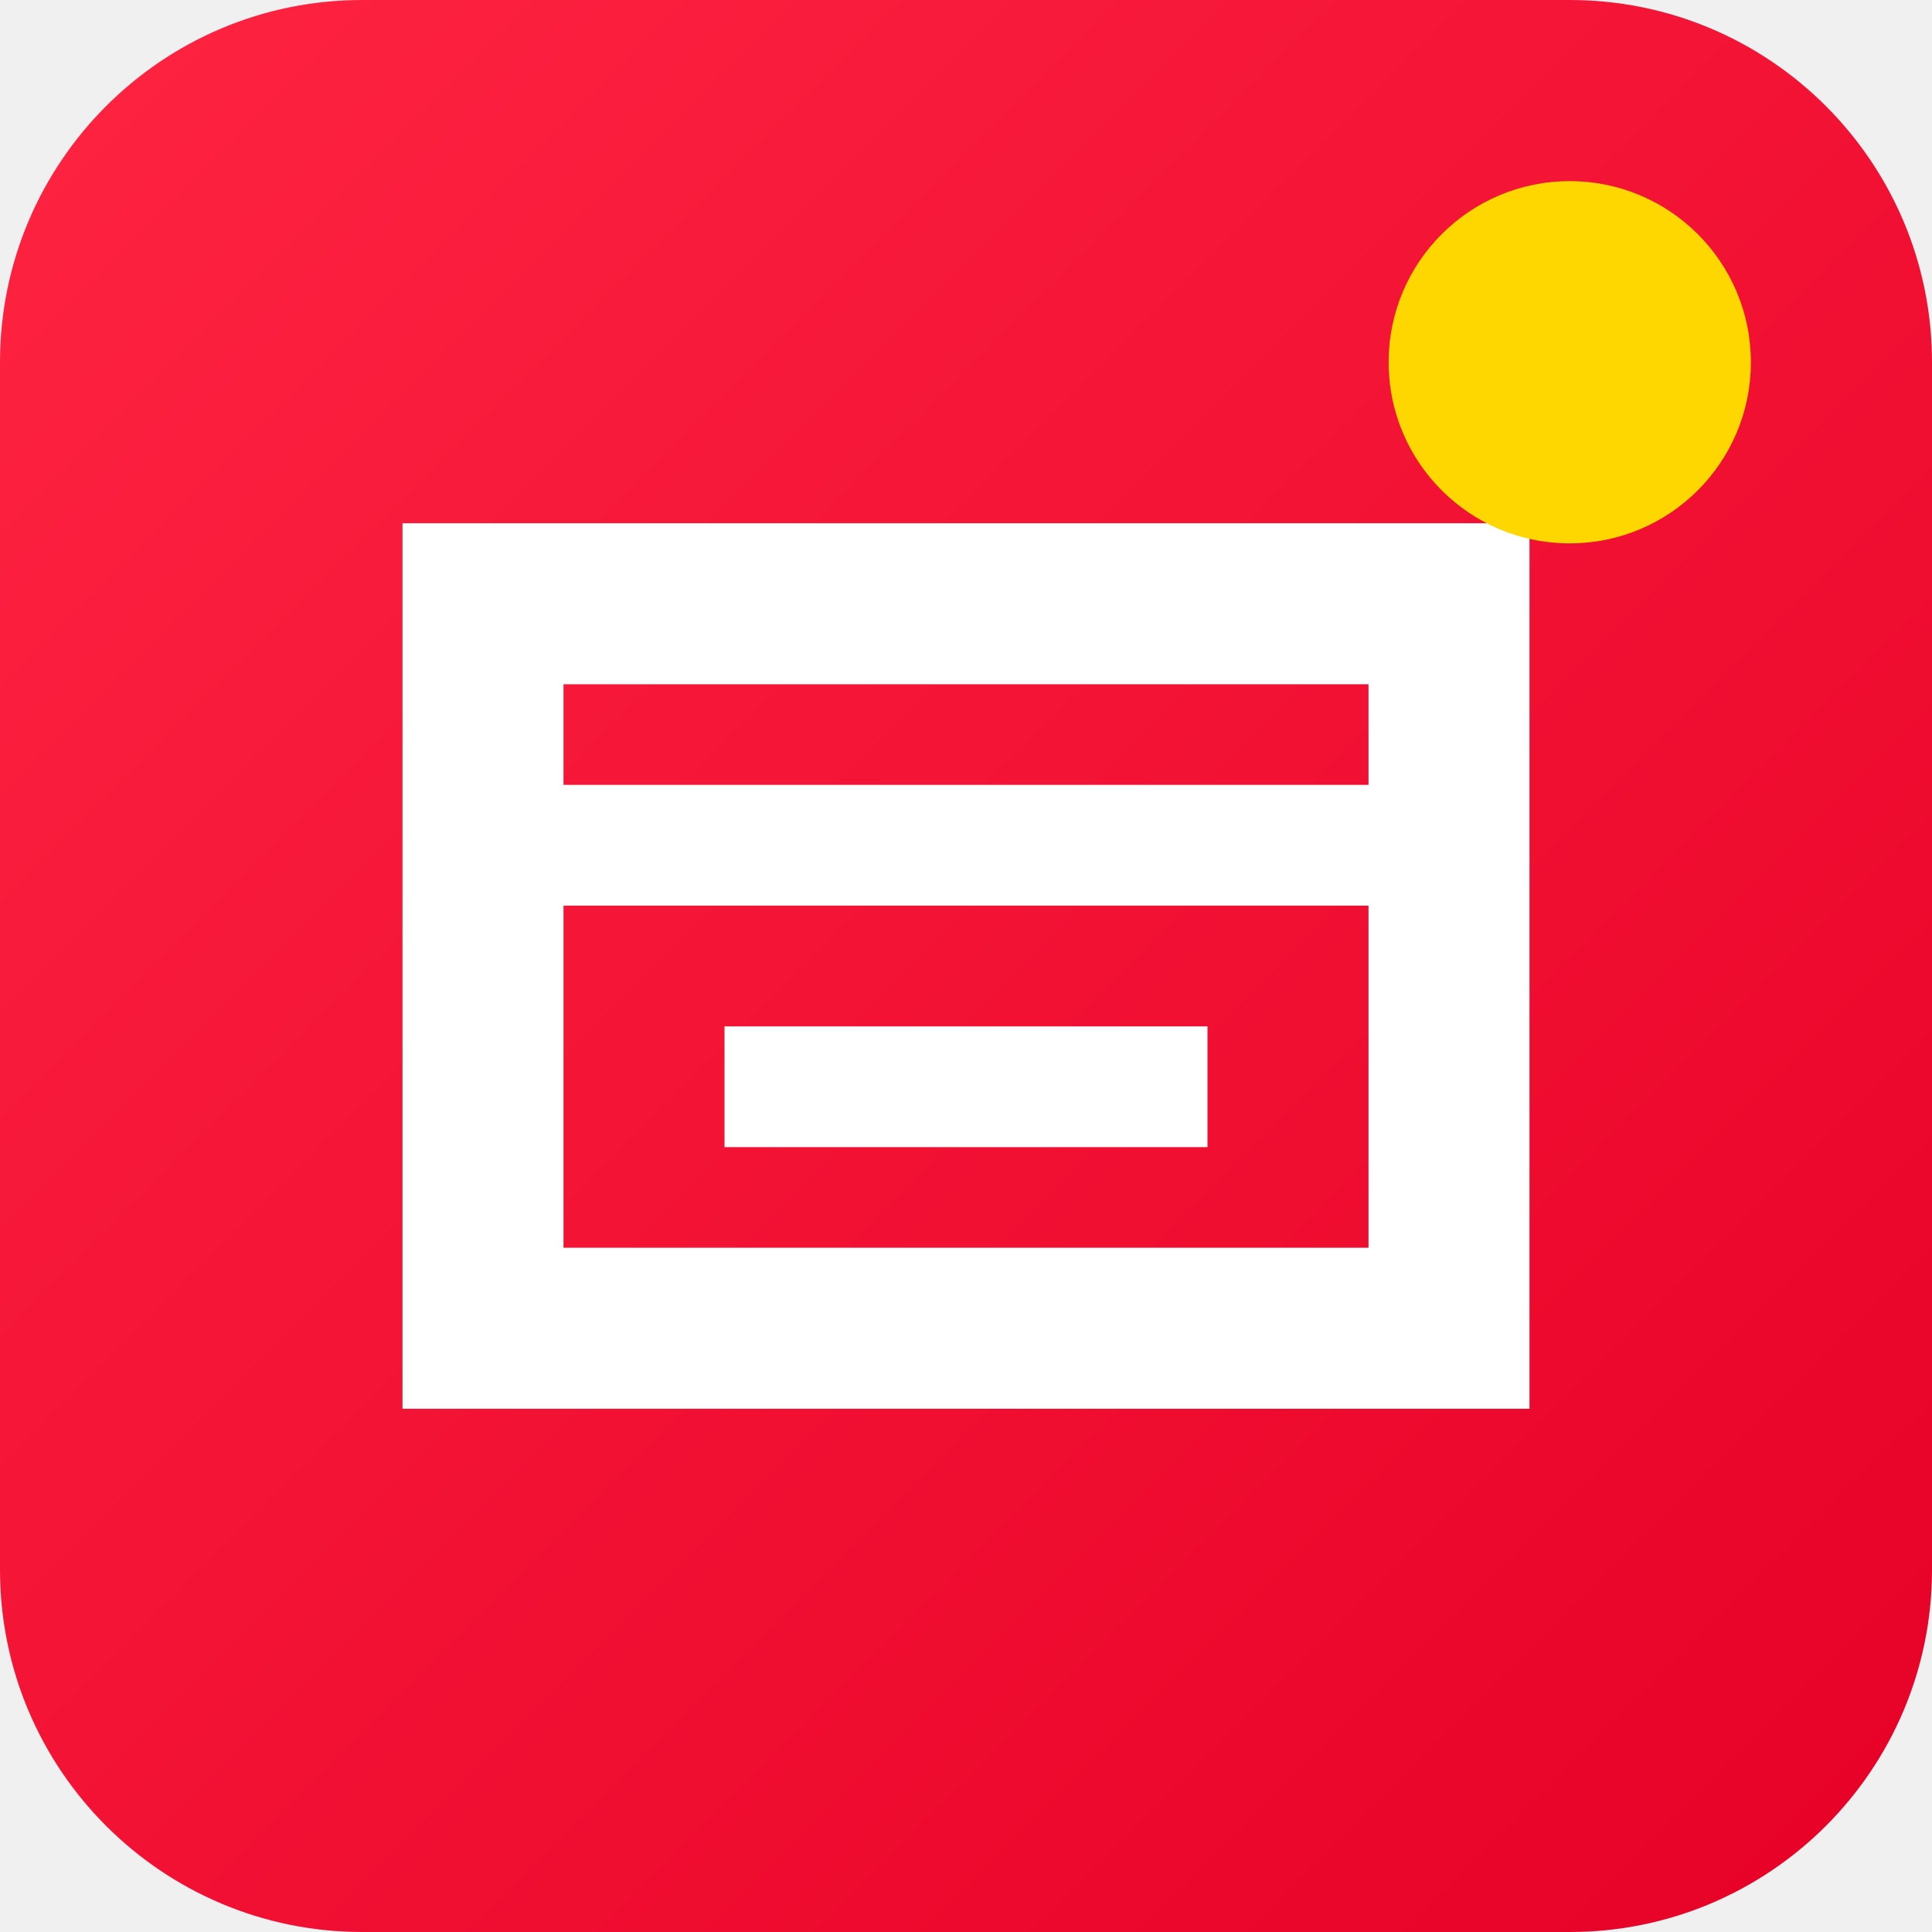
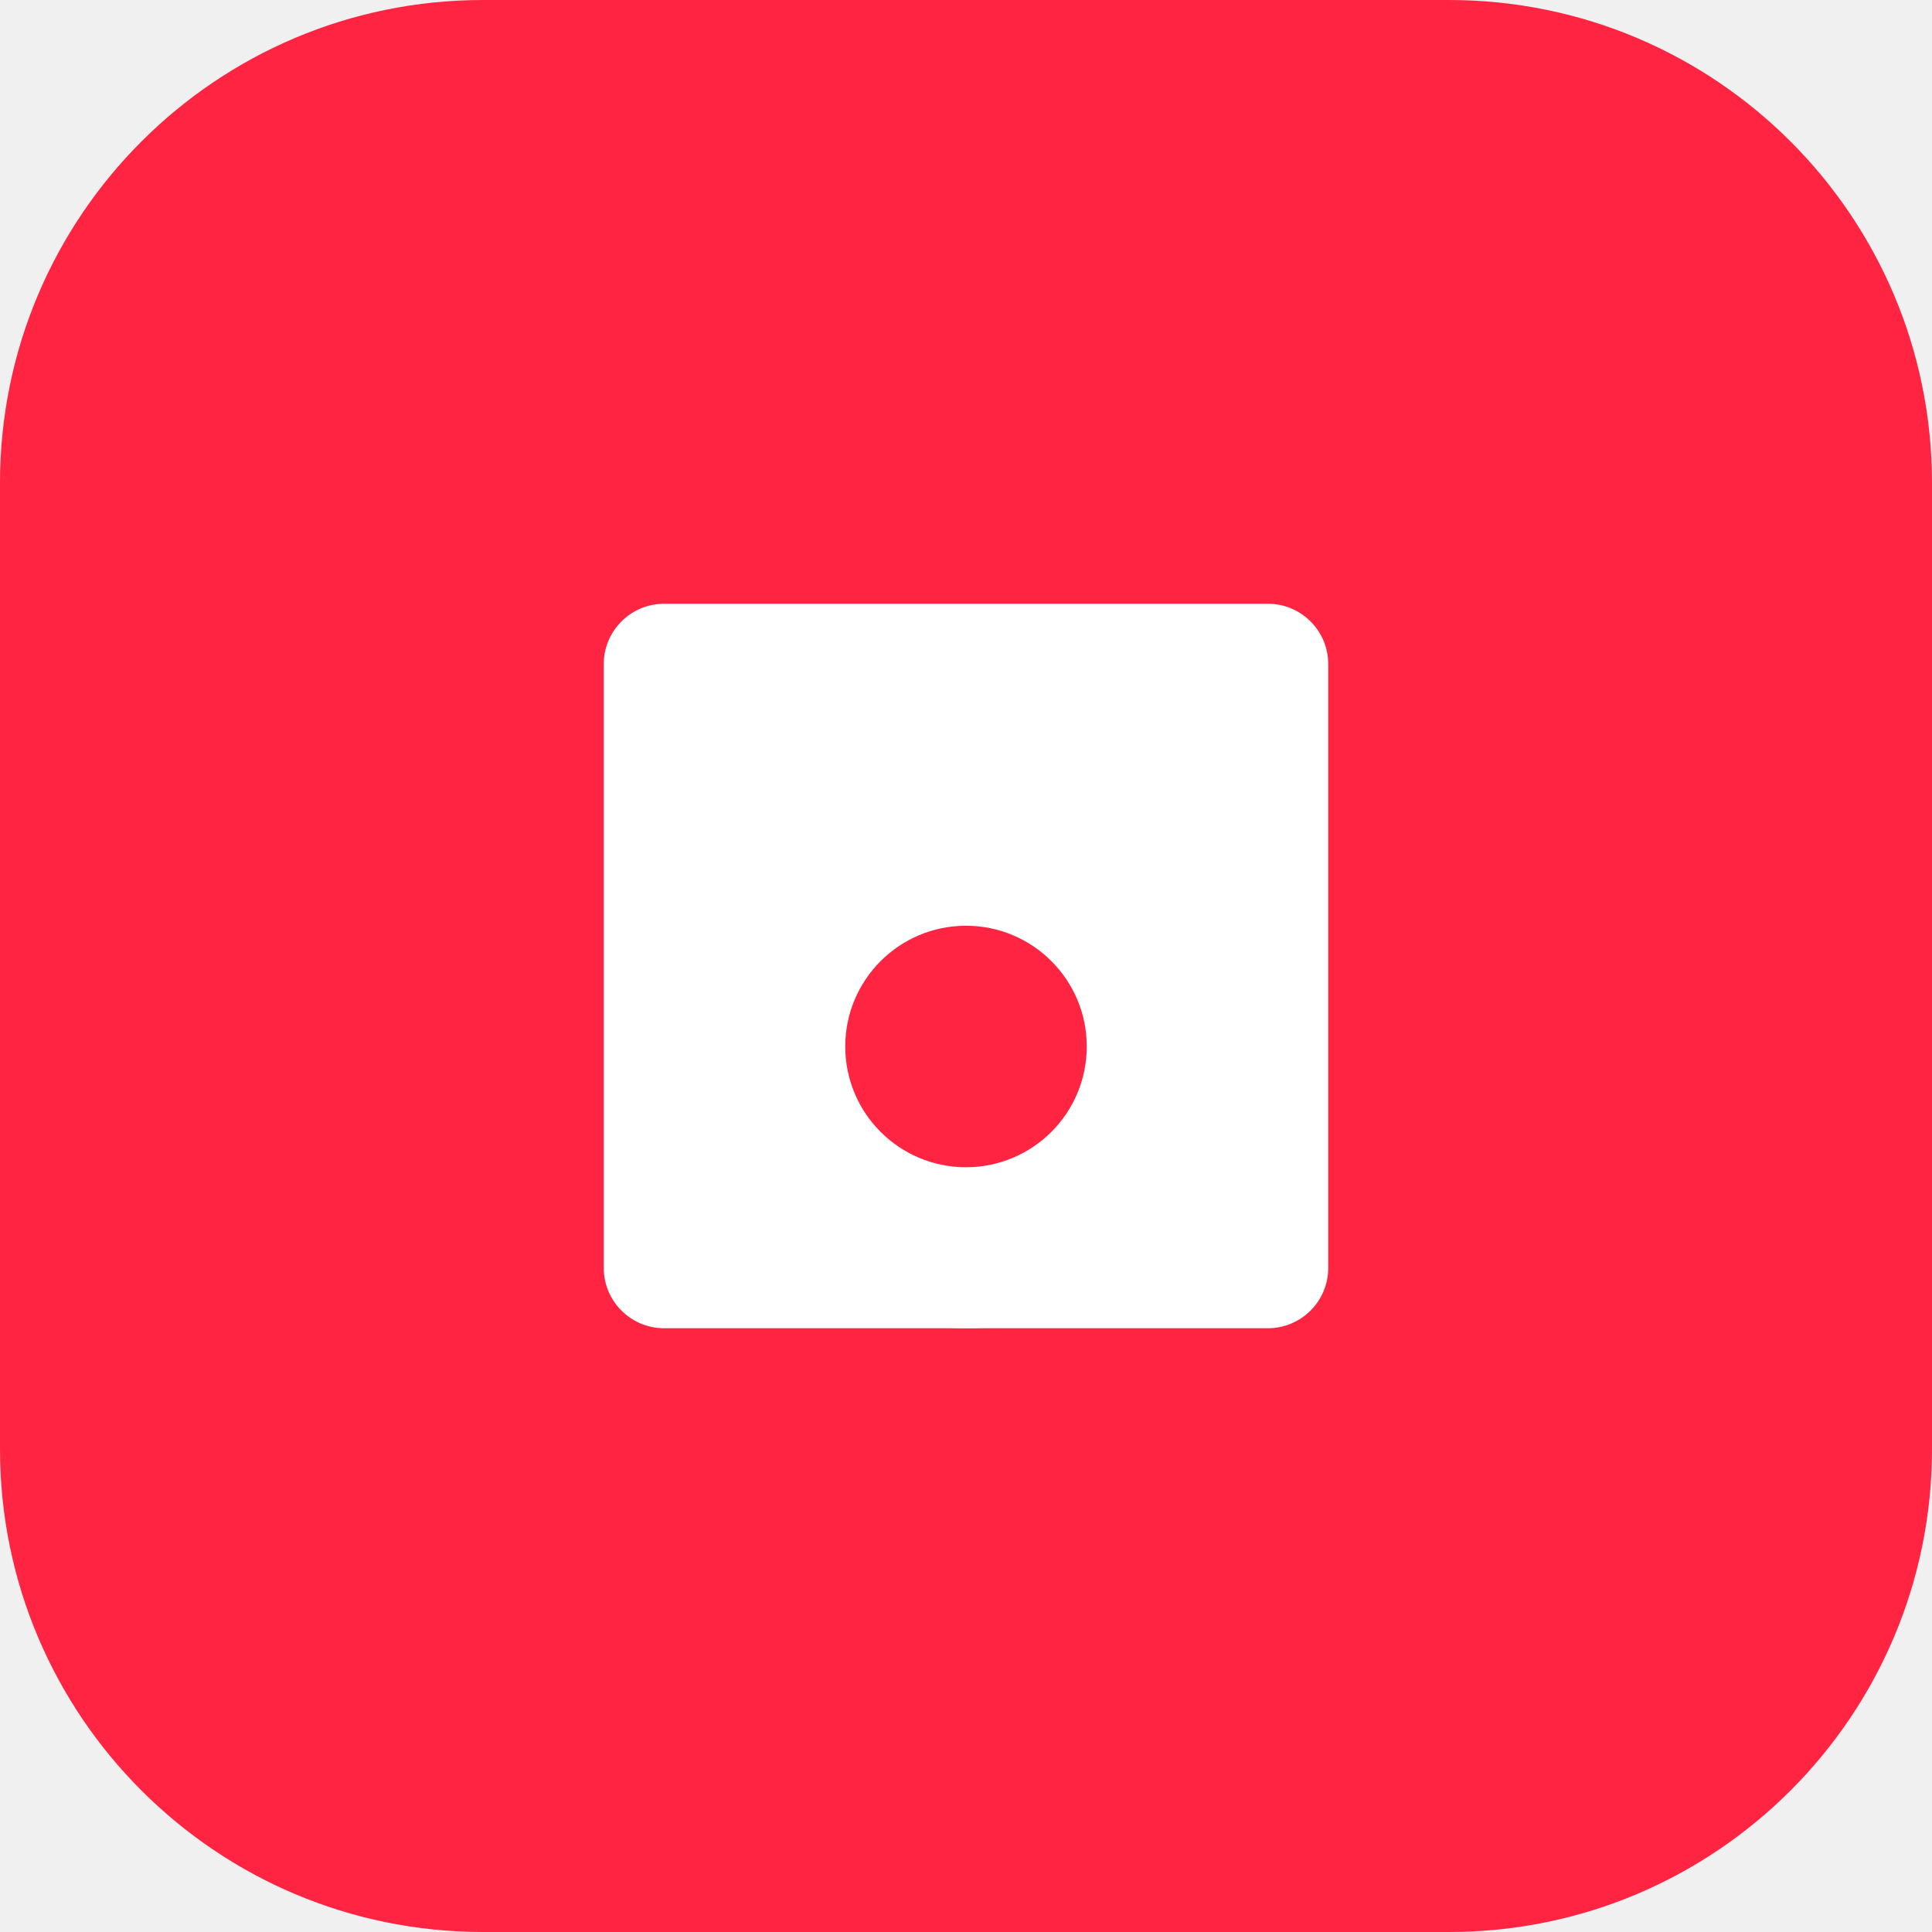
- <svg xmlns="http://www.w3.org/2000/svg" width="48" height="48" viewBox="0 0 48 48">
-   <defs>
-     <linearGradient id="bg" x1="0%" y1="0%" x2="100%" y2="100%">
-       <stop offset="0%" style="stop-color:#FF2442" />
-       <stop offset="100%" style="stop-color:#E60026" />
-     </linearGradient>
-   </defs>
-   <rect width="48" height="48" rx="9" fill="url(#bg)" />
-   <path d="M12 15 L36 15 L36 33 L12 33 Z" stroke="white" stroke-width="4" fill="none" />
-   <path d="M12 21 L36 21" stroke="white" stroke-width="3" fill="none" />
-   <path d="M18 27 L30 27" stroke="white" stroke-width="3" fill="none" />
-   <circle cx="39" cy="9" r="4.5" fill="#FFD700" />
+ <svg xmlns="http://www.w3.org/2000/svg" width="48" height="48" viewBox="0 0 48 48" fill="none">
+   <rect width="48" height="48" rx="12" fill="#FF2442" />
+   <path d="M15 16.5C15 15.672 15.672 15 16.5 15H31.5C32.328 15 33 15.672 33 16.5V31.5C33 32.328 32.328 33 31.5 33H16.5C15.672 33 15 32.328 15 31.5V16.5Z" fill="white" />
+   <path d="M24 21C27.314 21 30 23.686 30 27C30 30.314 27.314 33 24 33C20.686 33 18 30.314 18 27C18 23.686 20.686 21 24 21Z" fill="white" />
+   <path d="M24 23C25.657 23 27 24.343 27 26C27 27.657 25.657 29 24 29C22.343 29 21 27.657 21 26C21 24.343 22.343 23 24 23Z" fill="#FF2442" />
</svg>
